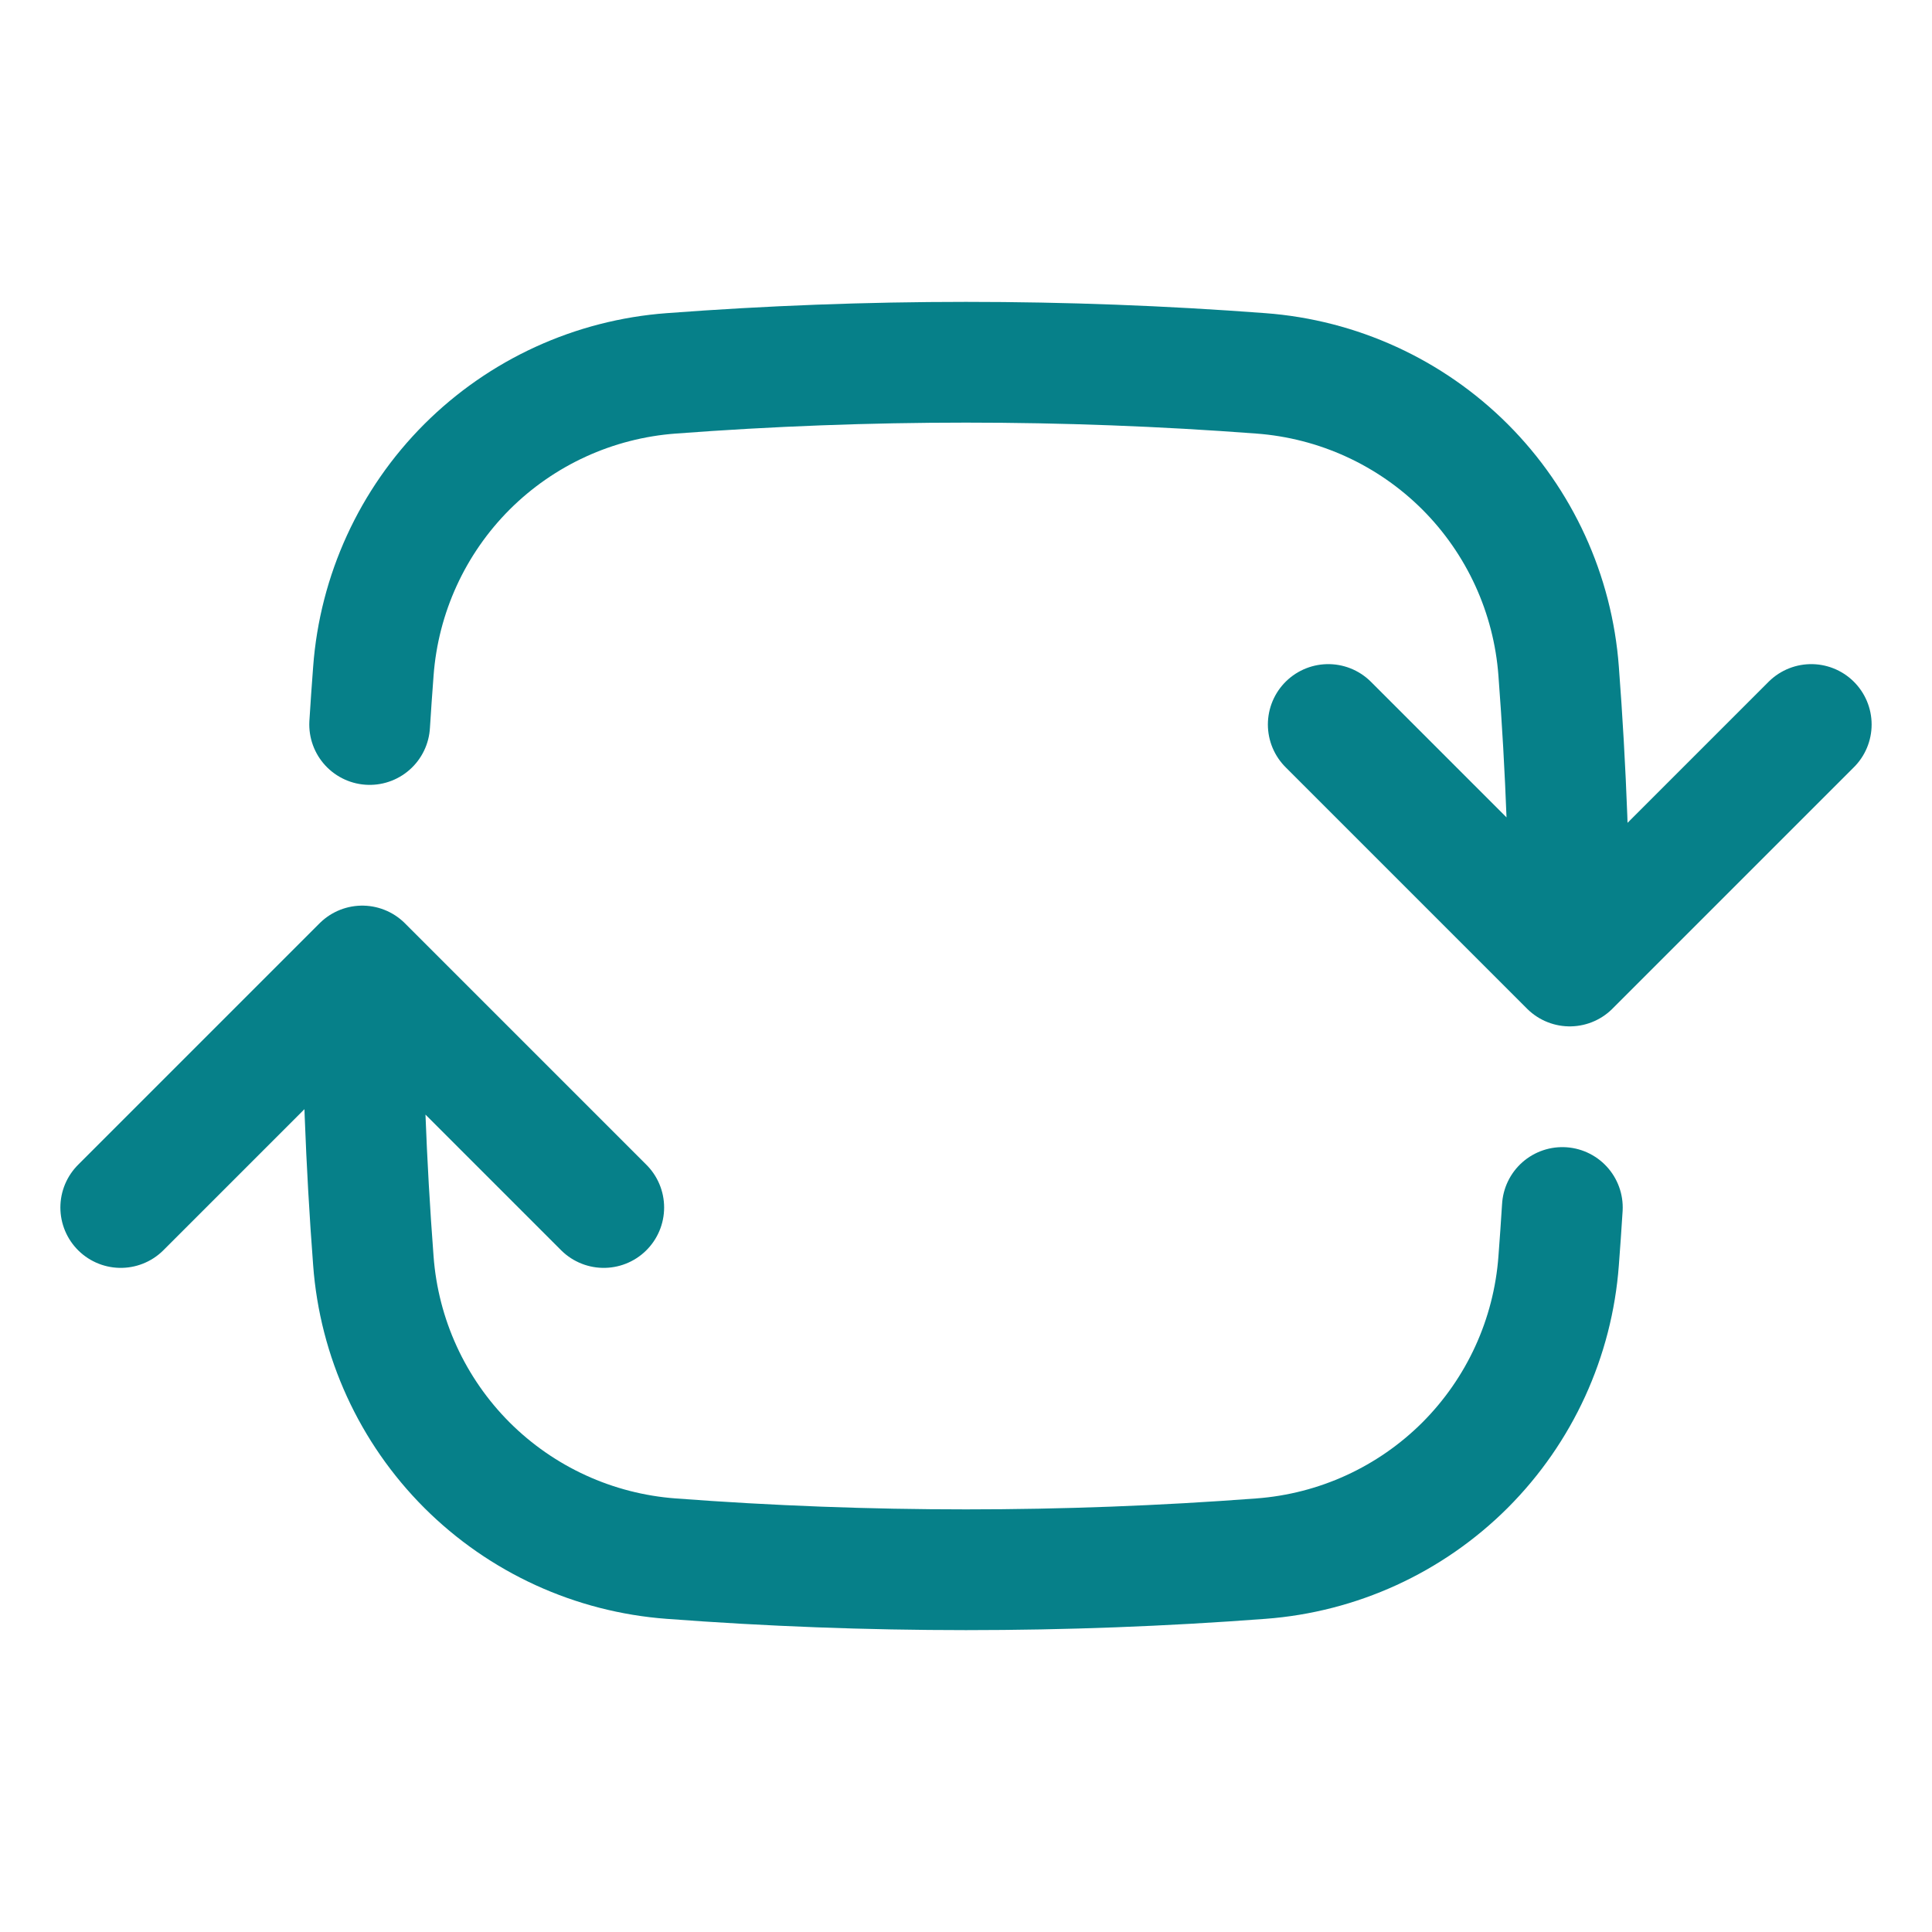
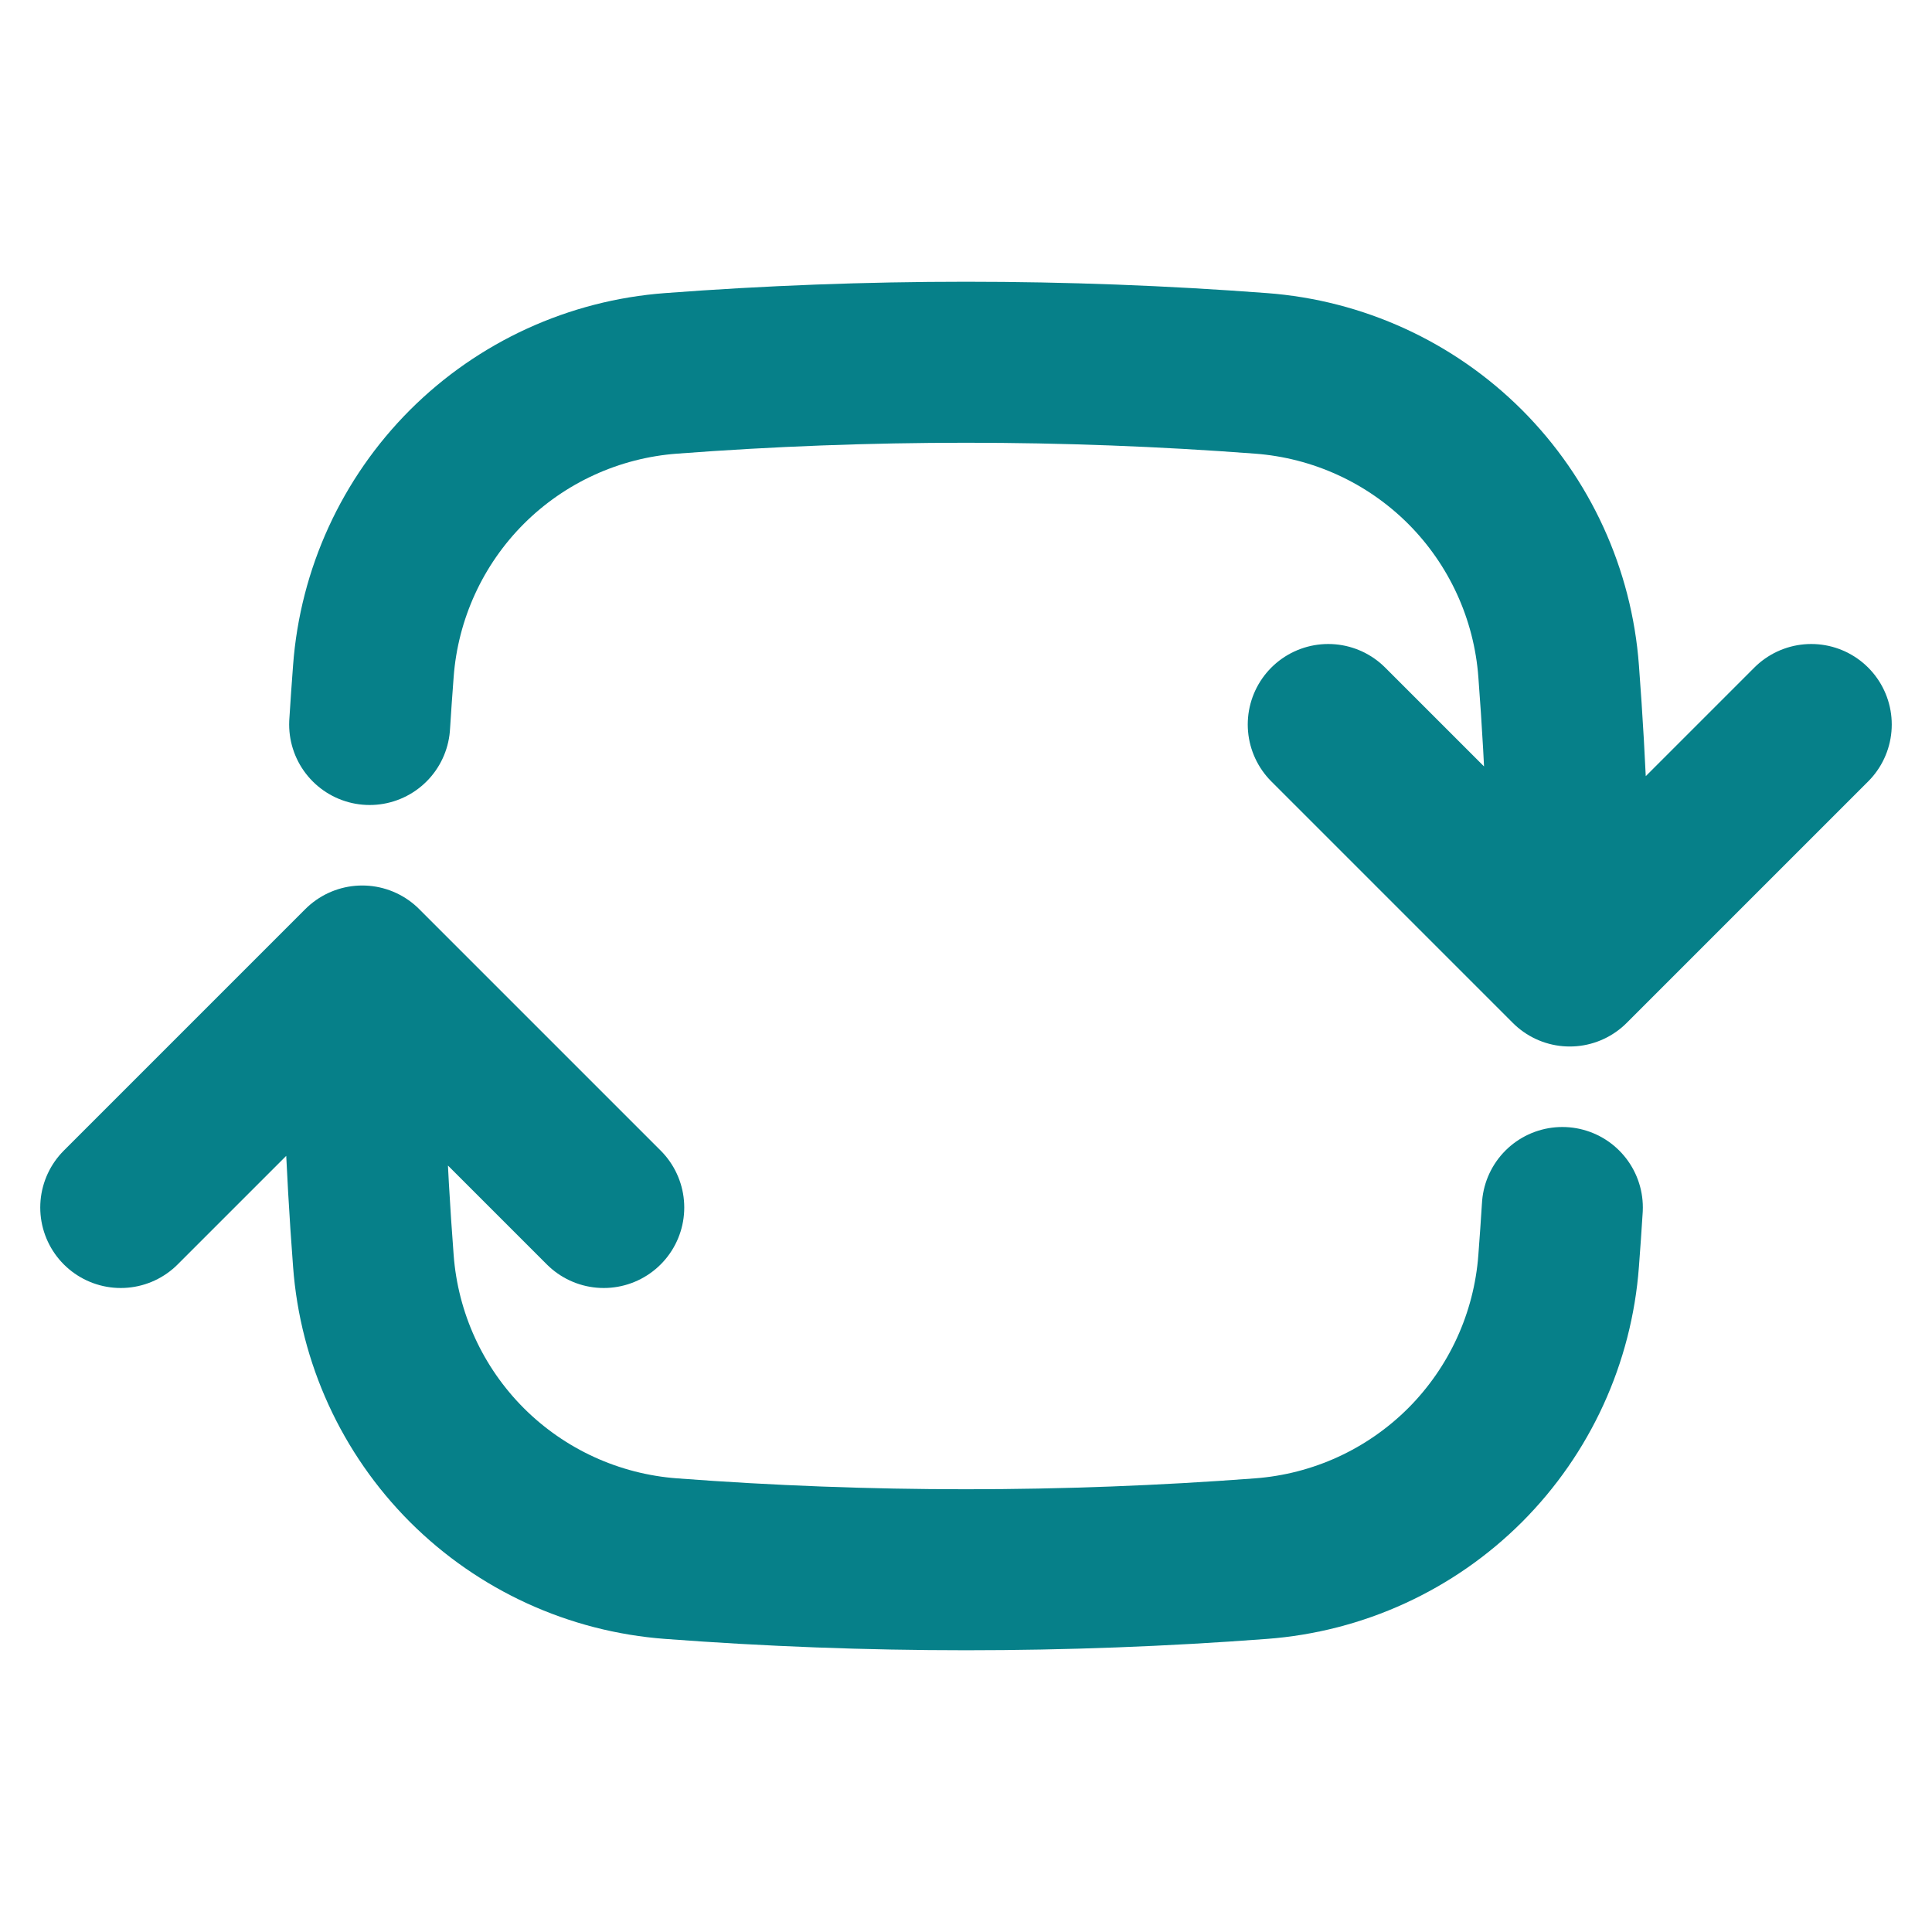
<svg xmlns="http://www.w3.org/2000/svg" width="24" height="24" viewBox="0 0 24 24" fill="none">
-   <path d="M19.5 12C19.5 10.768 19.454 9.547 19.362 8.338C19.291 7.38 18.879 6.48 18.2 5.8C17.52 5.121 16.62 4.709 15.662 4.638C13.224 4.454 10.776 4.454 8.338 4.638C7.38 4.709 6.48 5.121 5.8 5.8C5.121 6.48 4.709 7.38 4.638 8.338C4.621 8.558 4.606 8.779 4.592 9M16.5 9L19.5 12L22.5 9M4.5 12C4.5 13.232 4.546 14.453 4.638 15.662C4.709 16.62 5.121 17.52 5.8 18.2C6.48 18.879 7.38 19.291 8.338 19.362C10.776 19.546 13.224 19.546 15.662 19.362C16.62 19.291 17.52 18.879 18.2 18.2C18.879 17.52 19.291 16.62 19.362 15.662C19.379 15.442 19.394 15.221 19.408 15M1.5 15L4.5 12L7.5 15" stroke="#068089" stroke-width="1.5" stroke-linecap="round" stroke-linejoin="round" />
+   <path d="M19.5 12C19.5 10.768 19.454 9.547 19.362 8.338C19.291 7.38 18.879 6.48 18.2 5.8C17.52 5.121 16.62 4.709 15.662 4.638C13.224 4.454 10.776 4.454 8.338 4.638C7.38 4.709 6.48 5.121 5.8 5.8C5.121 6.48 4.709 7.38 4.638 8.338C4.621 8.558 4.606 8.779 4.592 9M16.5 9L19.5 12L22.5 9M4.5 12C4.5 13.232 4.546 14.453 4.638 15.662C4.709 16.62 5.121 17.52 5.8 18.2C6.48 18.879 7.38 19.291 8.338 19.362C10.776 19.546 13.224 19.546 15.662 19.362C16.62 19.291 17.52 18.879 18.2 18.2C18.879 17.52 19.291 16.62 19.362 15.662C19.379 15.442 19.394 15.221 19.408 15M1.5 15L4.5 12L7.5 15" stroke="#068089" stroke-width="2" stroke-linecap="round" stroke-linejoin="round" />
</svg>
